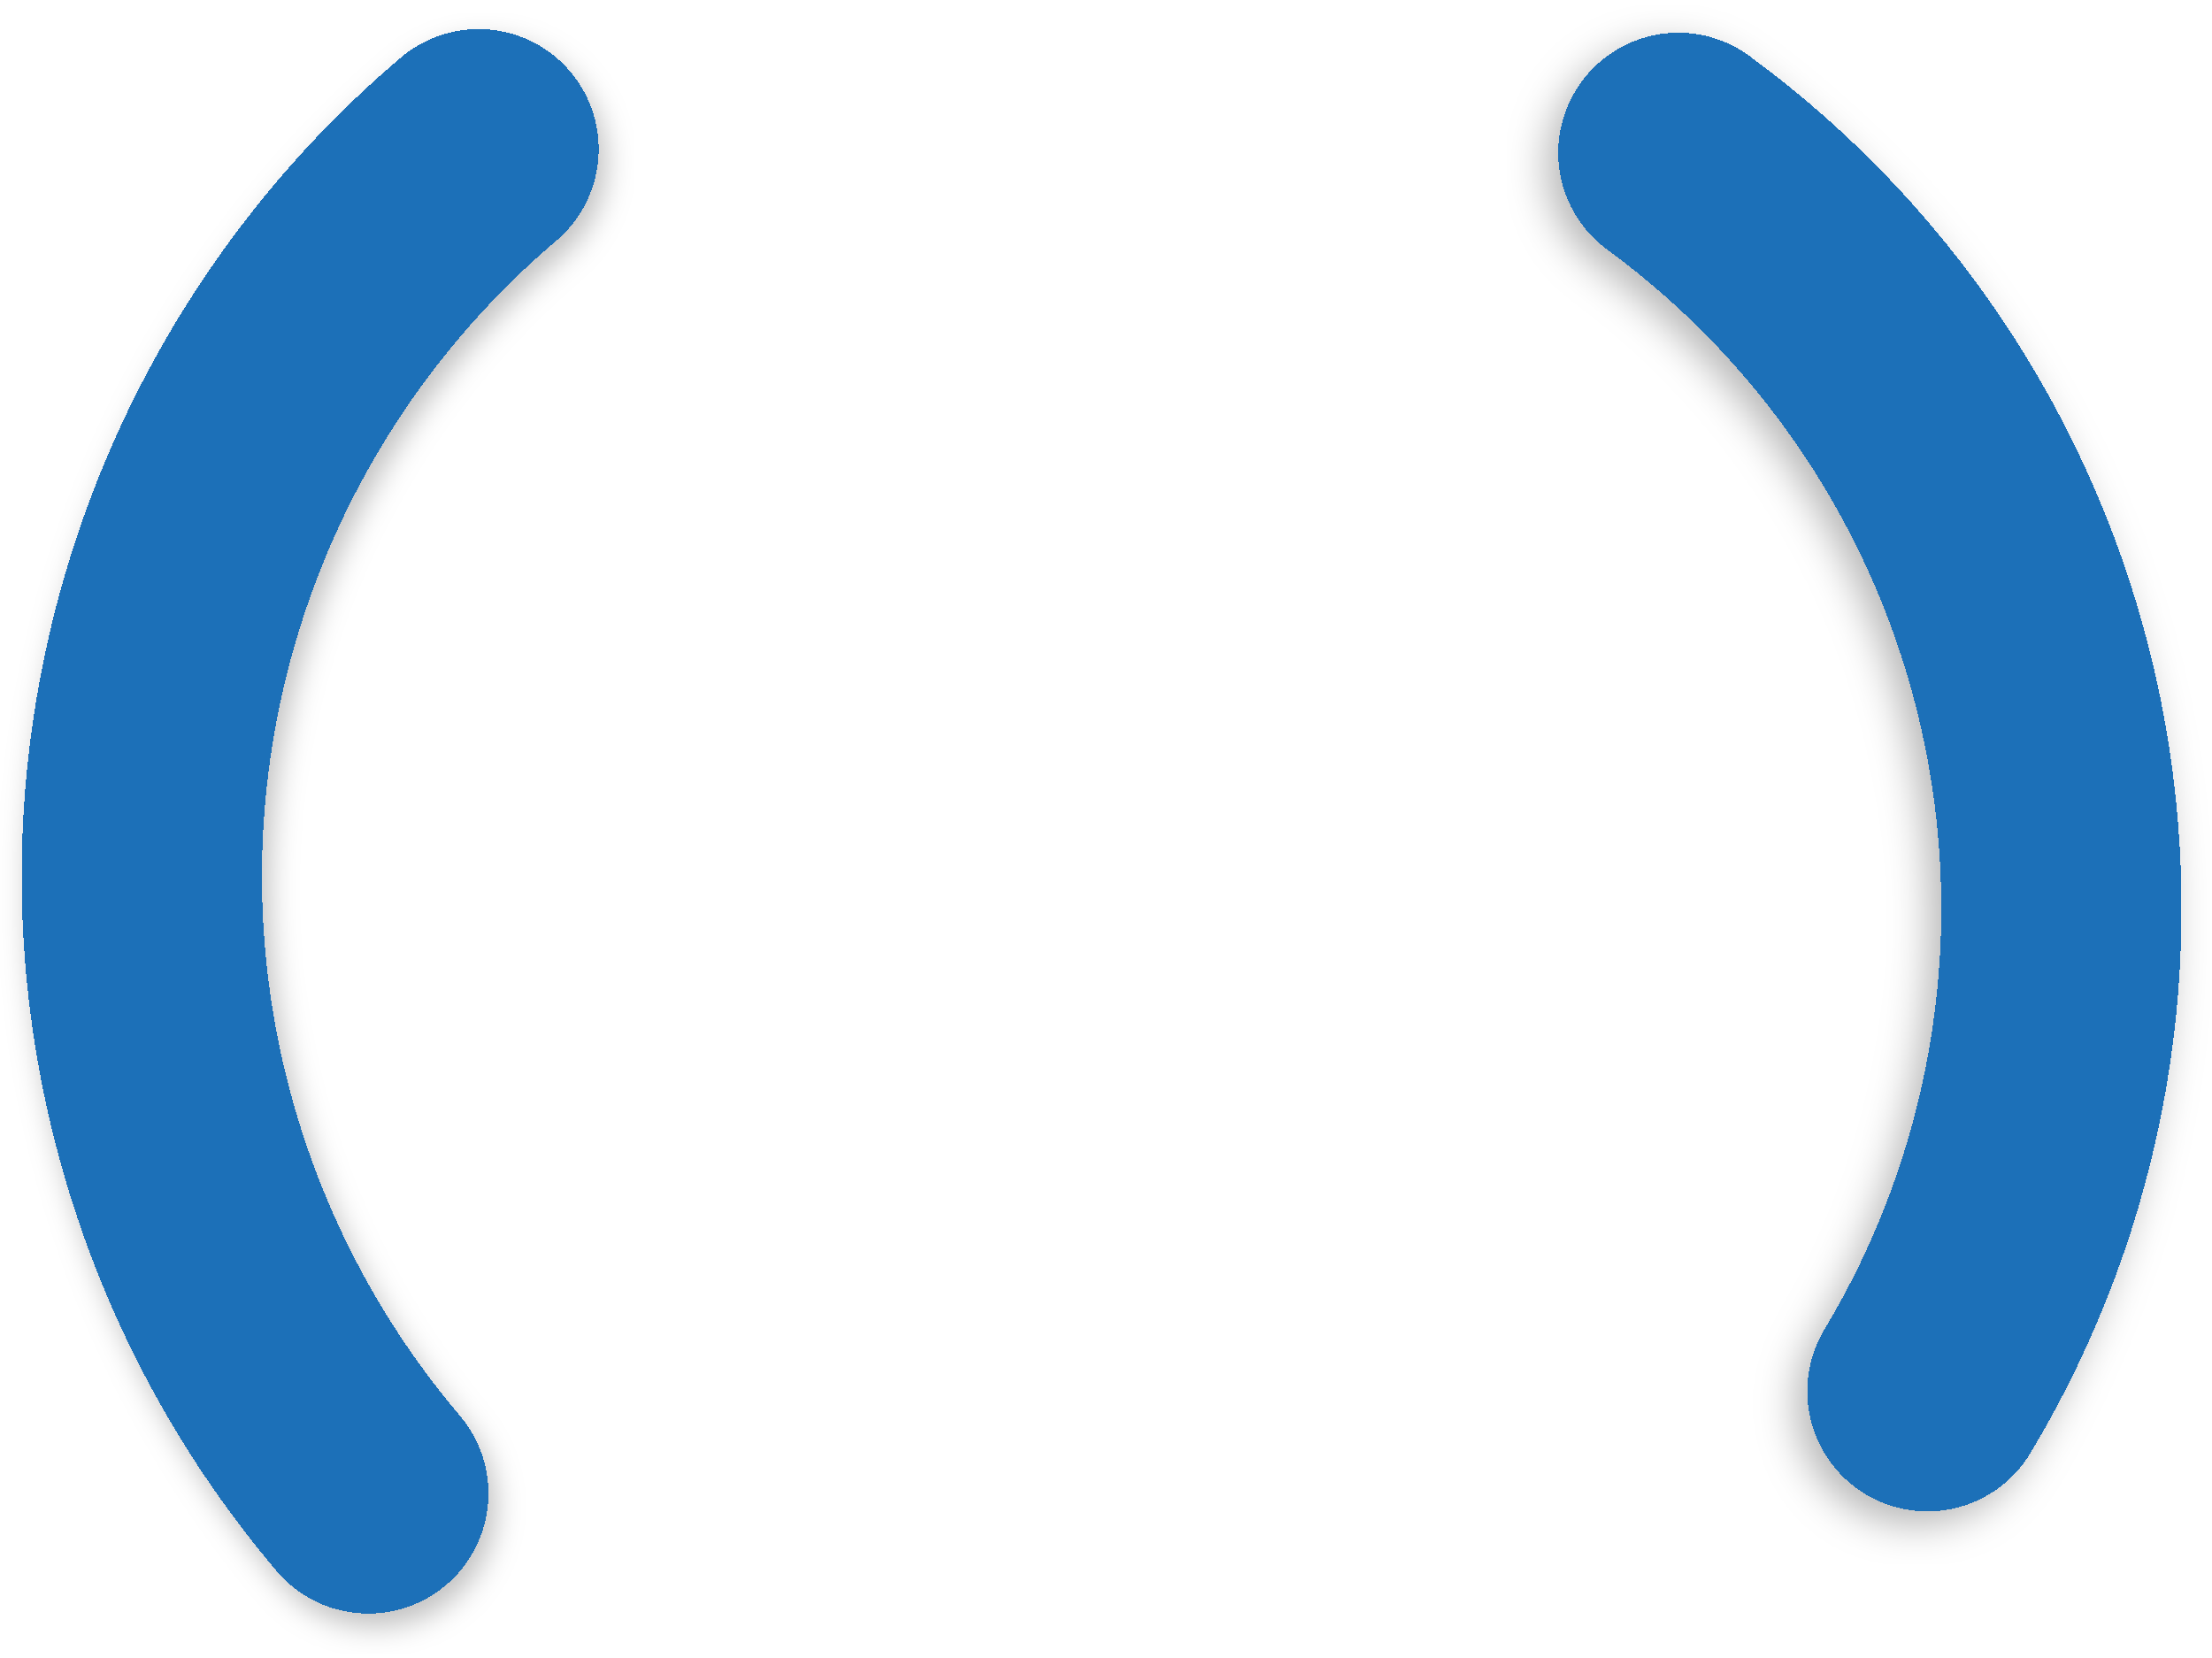
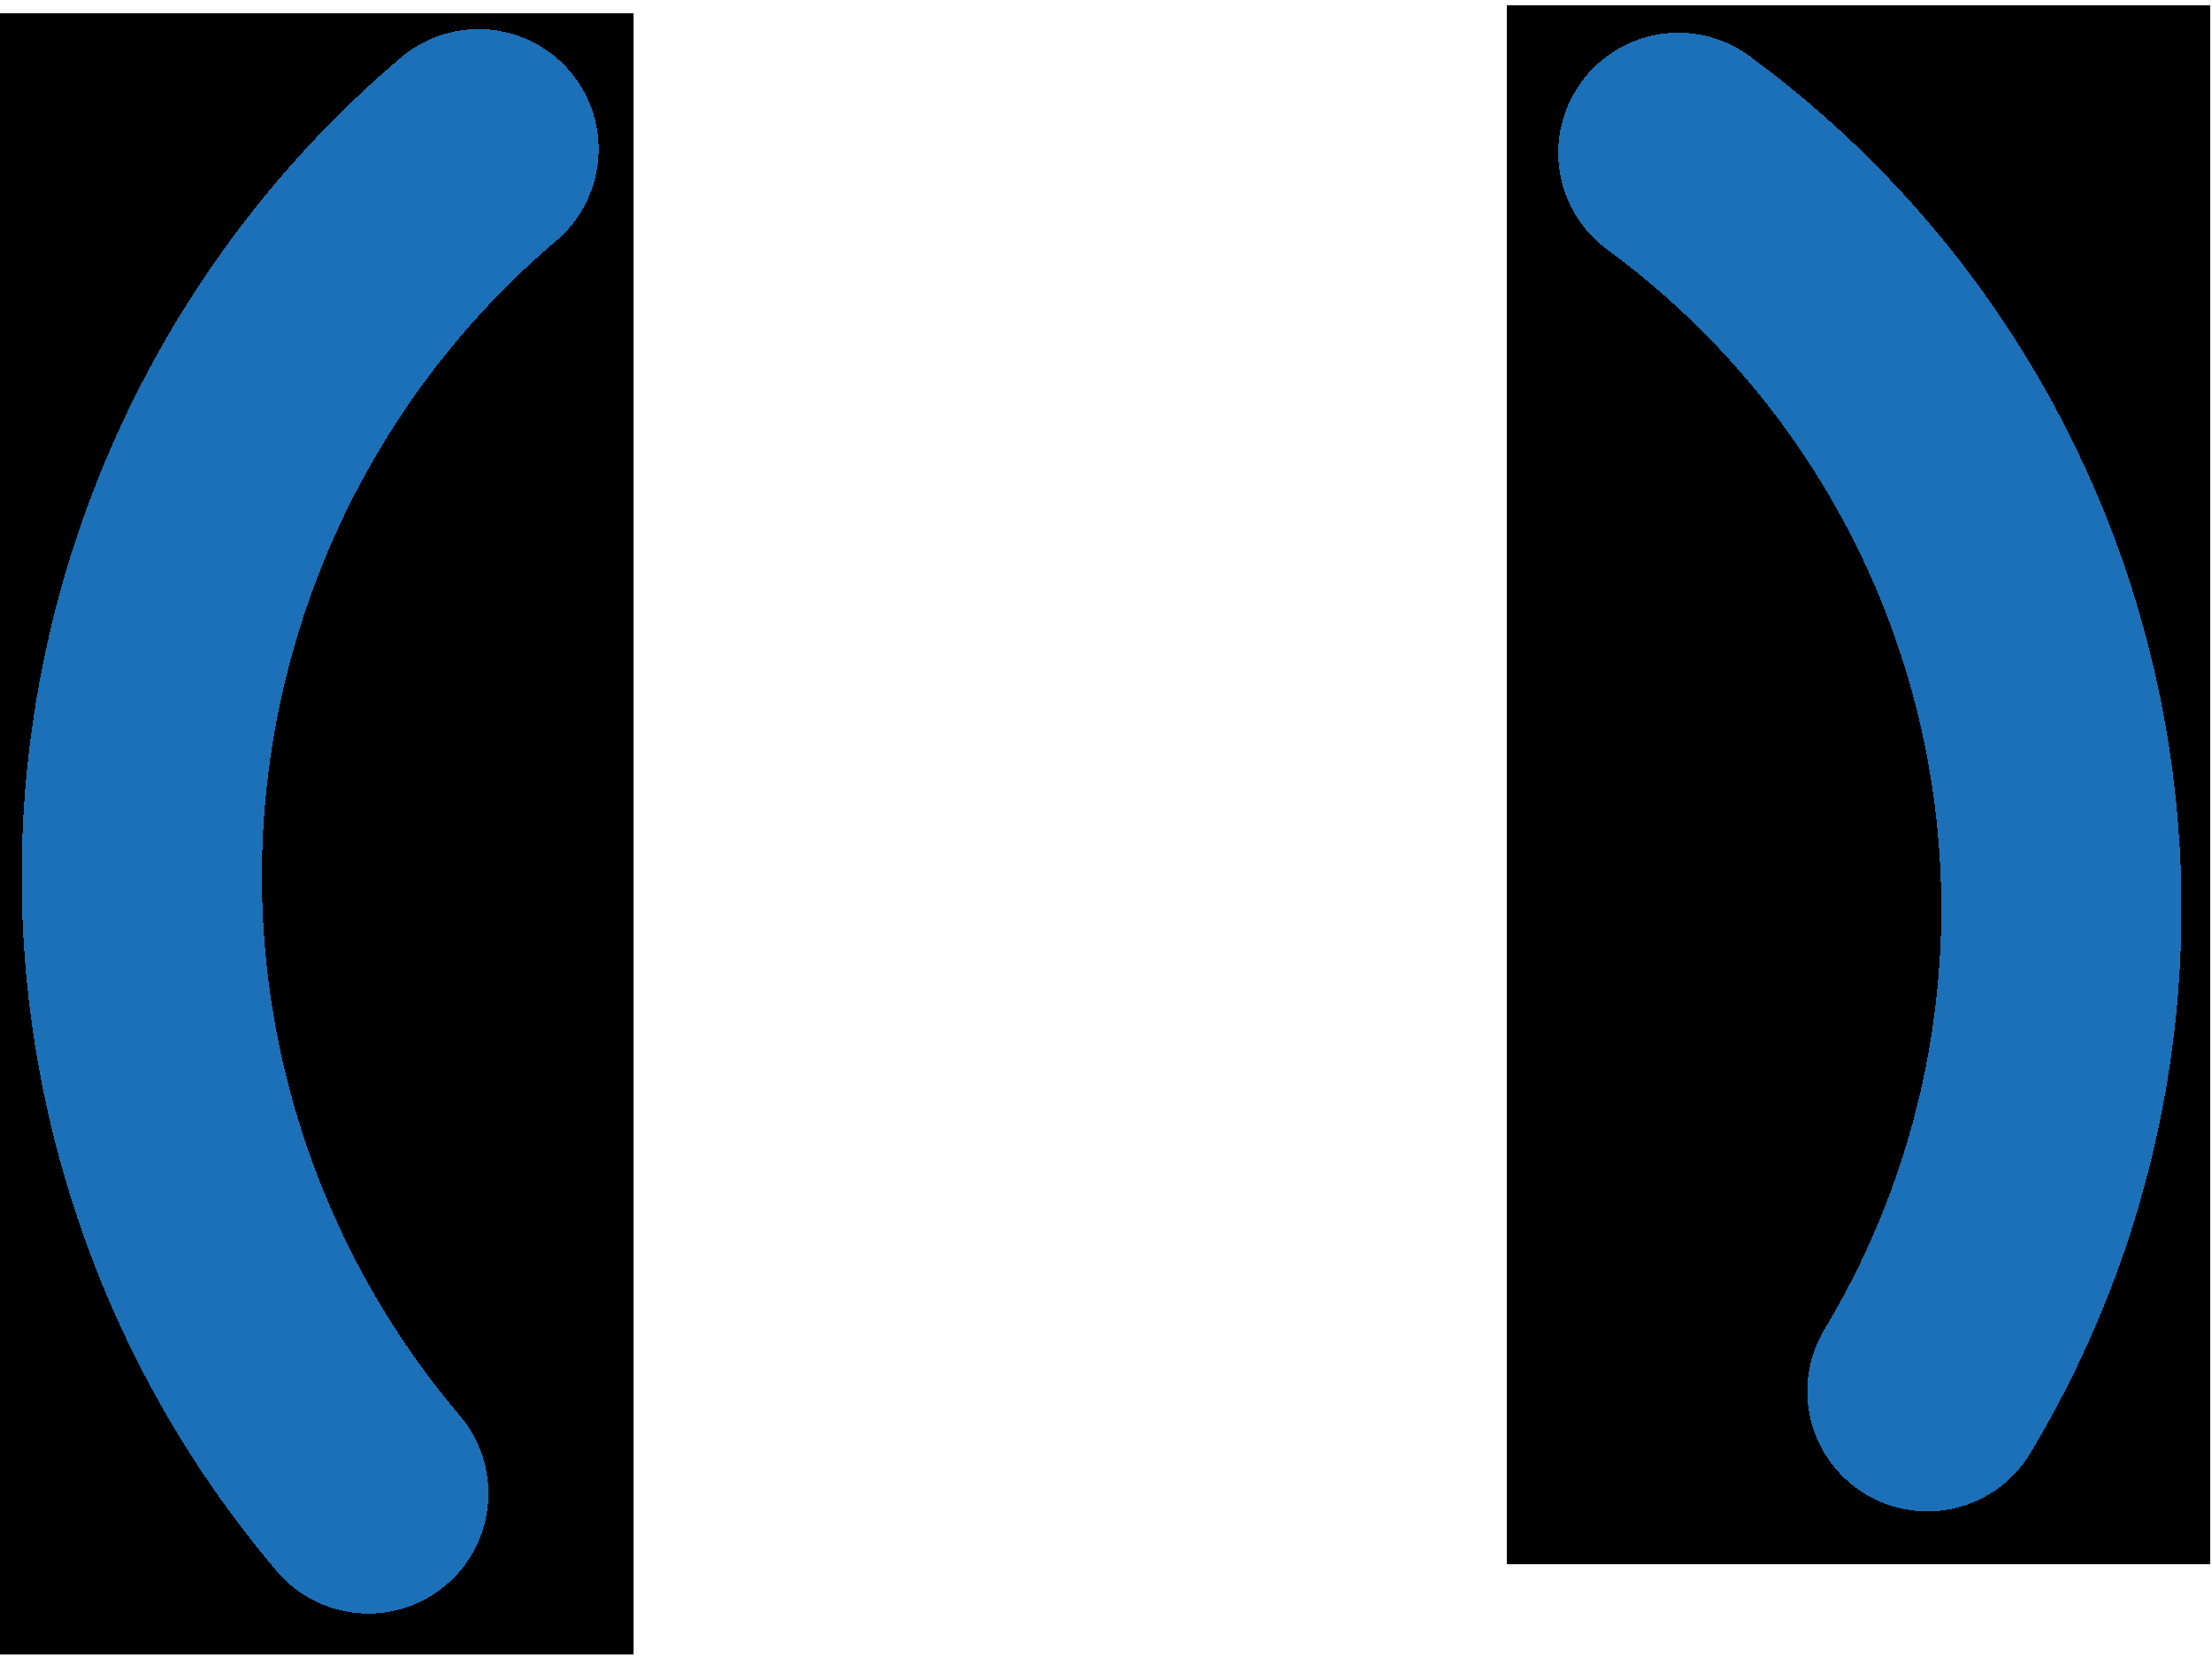
<svg xmlns="http://www.w3.org/2000/svg" width="323" height="242" viewBox="0 0 323 242" fill="none">
  <g filter="url(#filter0_d_1140_1435)">
    <path d="M245.076 22.315C272.604 42.492 291.596 72.23 298.325 105.69C305.053 139.151 299.032 173.919 281.444 203.168" stroke="#1C70B8" stroke-width="35.081" stroke-linecap="round" stroke-linejoin="round" style="mix-blend-mode:lighten" shape-rendering="crispEdges" />
  </g>
  <g filter="url(#filter1_d_1140_1435)">
    <path d="M53.784 218.093C41.951 204.146 32.981 188.005 27.386 170.592C21.791 153.179 19.68 134.834 21.175 116.605C22.67 98.376 27.74 80.62 36.097 64.35C44.454 48.081 55.933 33.617 69.88 21.784" stroke="#1C70B8" stroke-width="35.081" stroke-linecap="round" stroke-linejoin="round" style="mix-blend-mode:lighten" shape-rendering="crispEdges" />
  </g>
  <defs>
    <filter id="filter0_d_1140_1435" x="220.08" y="0.835" width="102.635" height="227.556" filterUnits="userSpaceOnUse" color-interpolation-filters="sRGB">
-       <feFlood flood-opacity="0" result="BackgroundImageFix" />
+       <feFlood floodOpacity="0" result="BackgroundImageFix" />
      <feColorMatrix in="SourceAlpha" type="matrix" values="0 0 0 0 0 0 0 0 0 0 0 0 0 0 0 0 0 0 127 0" result="hardAlpha" />
      <feOffset dx="-1.645" dy="1.871" />
      <feGaussianBlur stdDeviation="2.905" />
      <feComposite in2="hardAlpha" operator="out" />
      <feColorMatrix type="matrix" values="0 0 0 0 0 0 0 0 0 0 0 0 0 0 0 0 0 0 0.29 0" />
      <feBlend mode="normal" in2="BackgroundImageFix" result="effect1_dropShadow_1140_1435" />
      <feBlend mode="normal" in="SourceGraphic" in2="effect1_dropShadow_1140_1435" result="shape" />
    </filter>
    <filter id="filter1_d_1140_1435" x="0.074" y="2.038" width="92.403" height="239.542" filterUnits="userSpaceOnUse" color-interpolation-filters="sRGB">
-       <feFlood flood-opacity="0" result="BackgroundImageFix" />
+       <feFlood floodOpacity="0" result="BackgroundImageFix" />
      <feColorMatrix in="SourceAlpha" type="matrix" values="0 0 0 0 0 0 0 0 0 0 0 0 0 0 0 0 0 0 127 0" result="hardAlpha" />
      <feOffset dx="0.981" dy="1.871" />
      <feGaussianBlur stdDeviation="2.038" />
      <feComposite in2="hardAlpha" operator="out" />
      <feColorMatrix type="matrix" values="0 0 0 0 0 0 0 0 0 0 0 0 0 0 0 0 0 0 0.25 0" />
      <feBlend mode="normal" in2="BackgroundImageFix" result="effect1_dropShadow_1140_1435" />
      <feBlend mode="normal" in="SourceGraphic" in2="effect1_dropShadow_1140_1435" result="shape" />
    </filter>
  </defs>
</svg>
